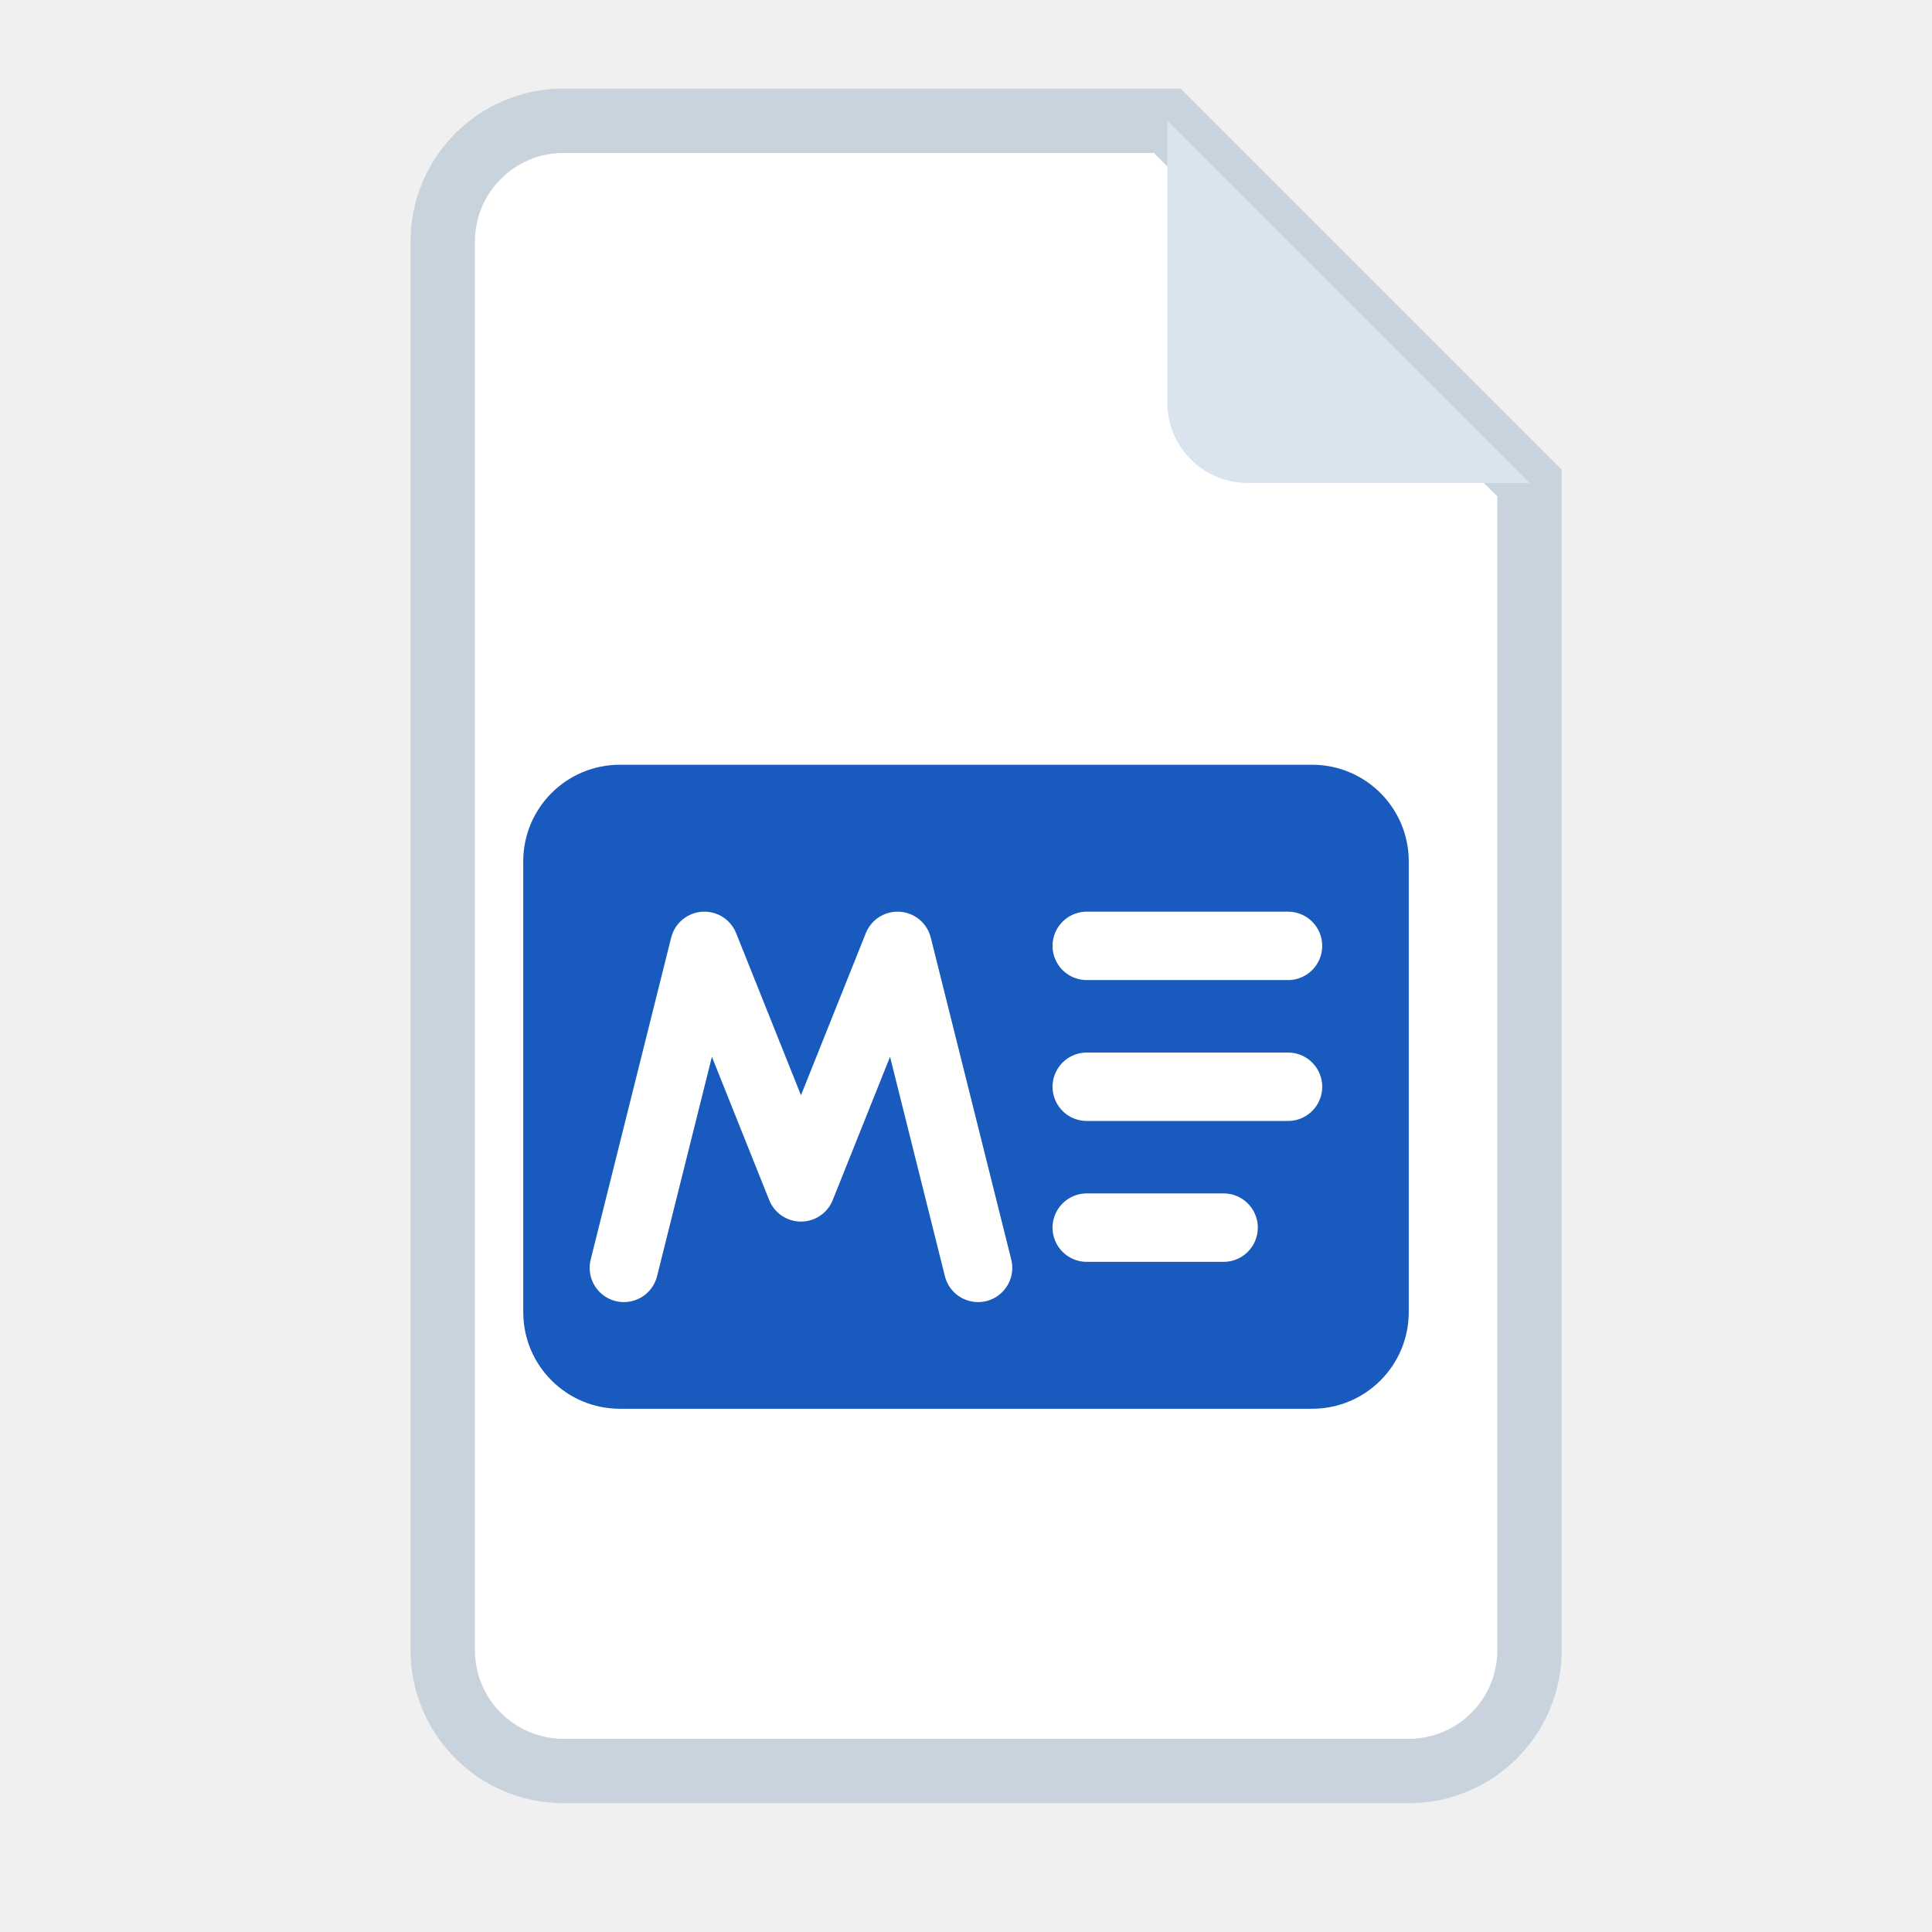
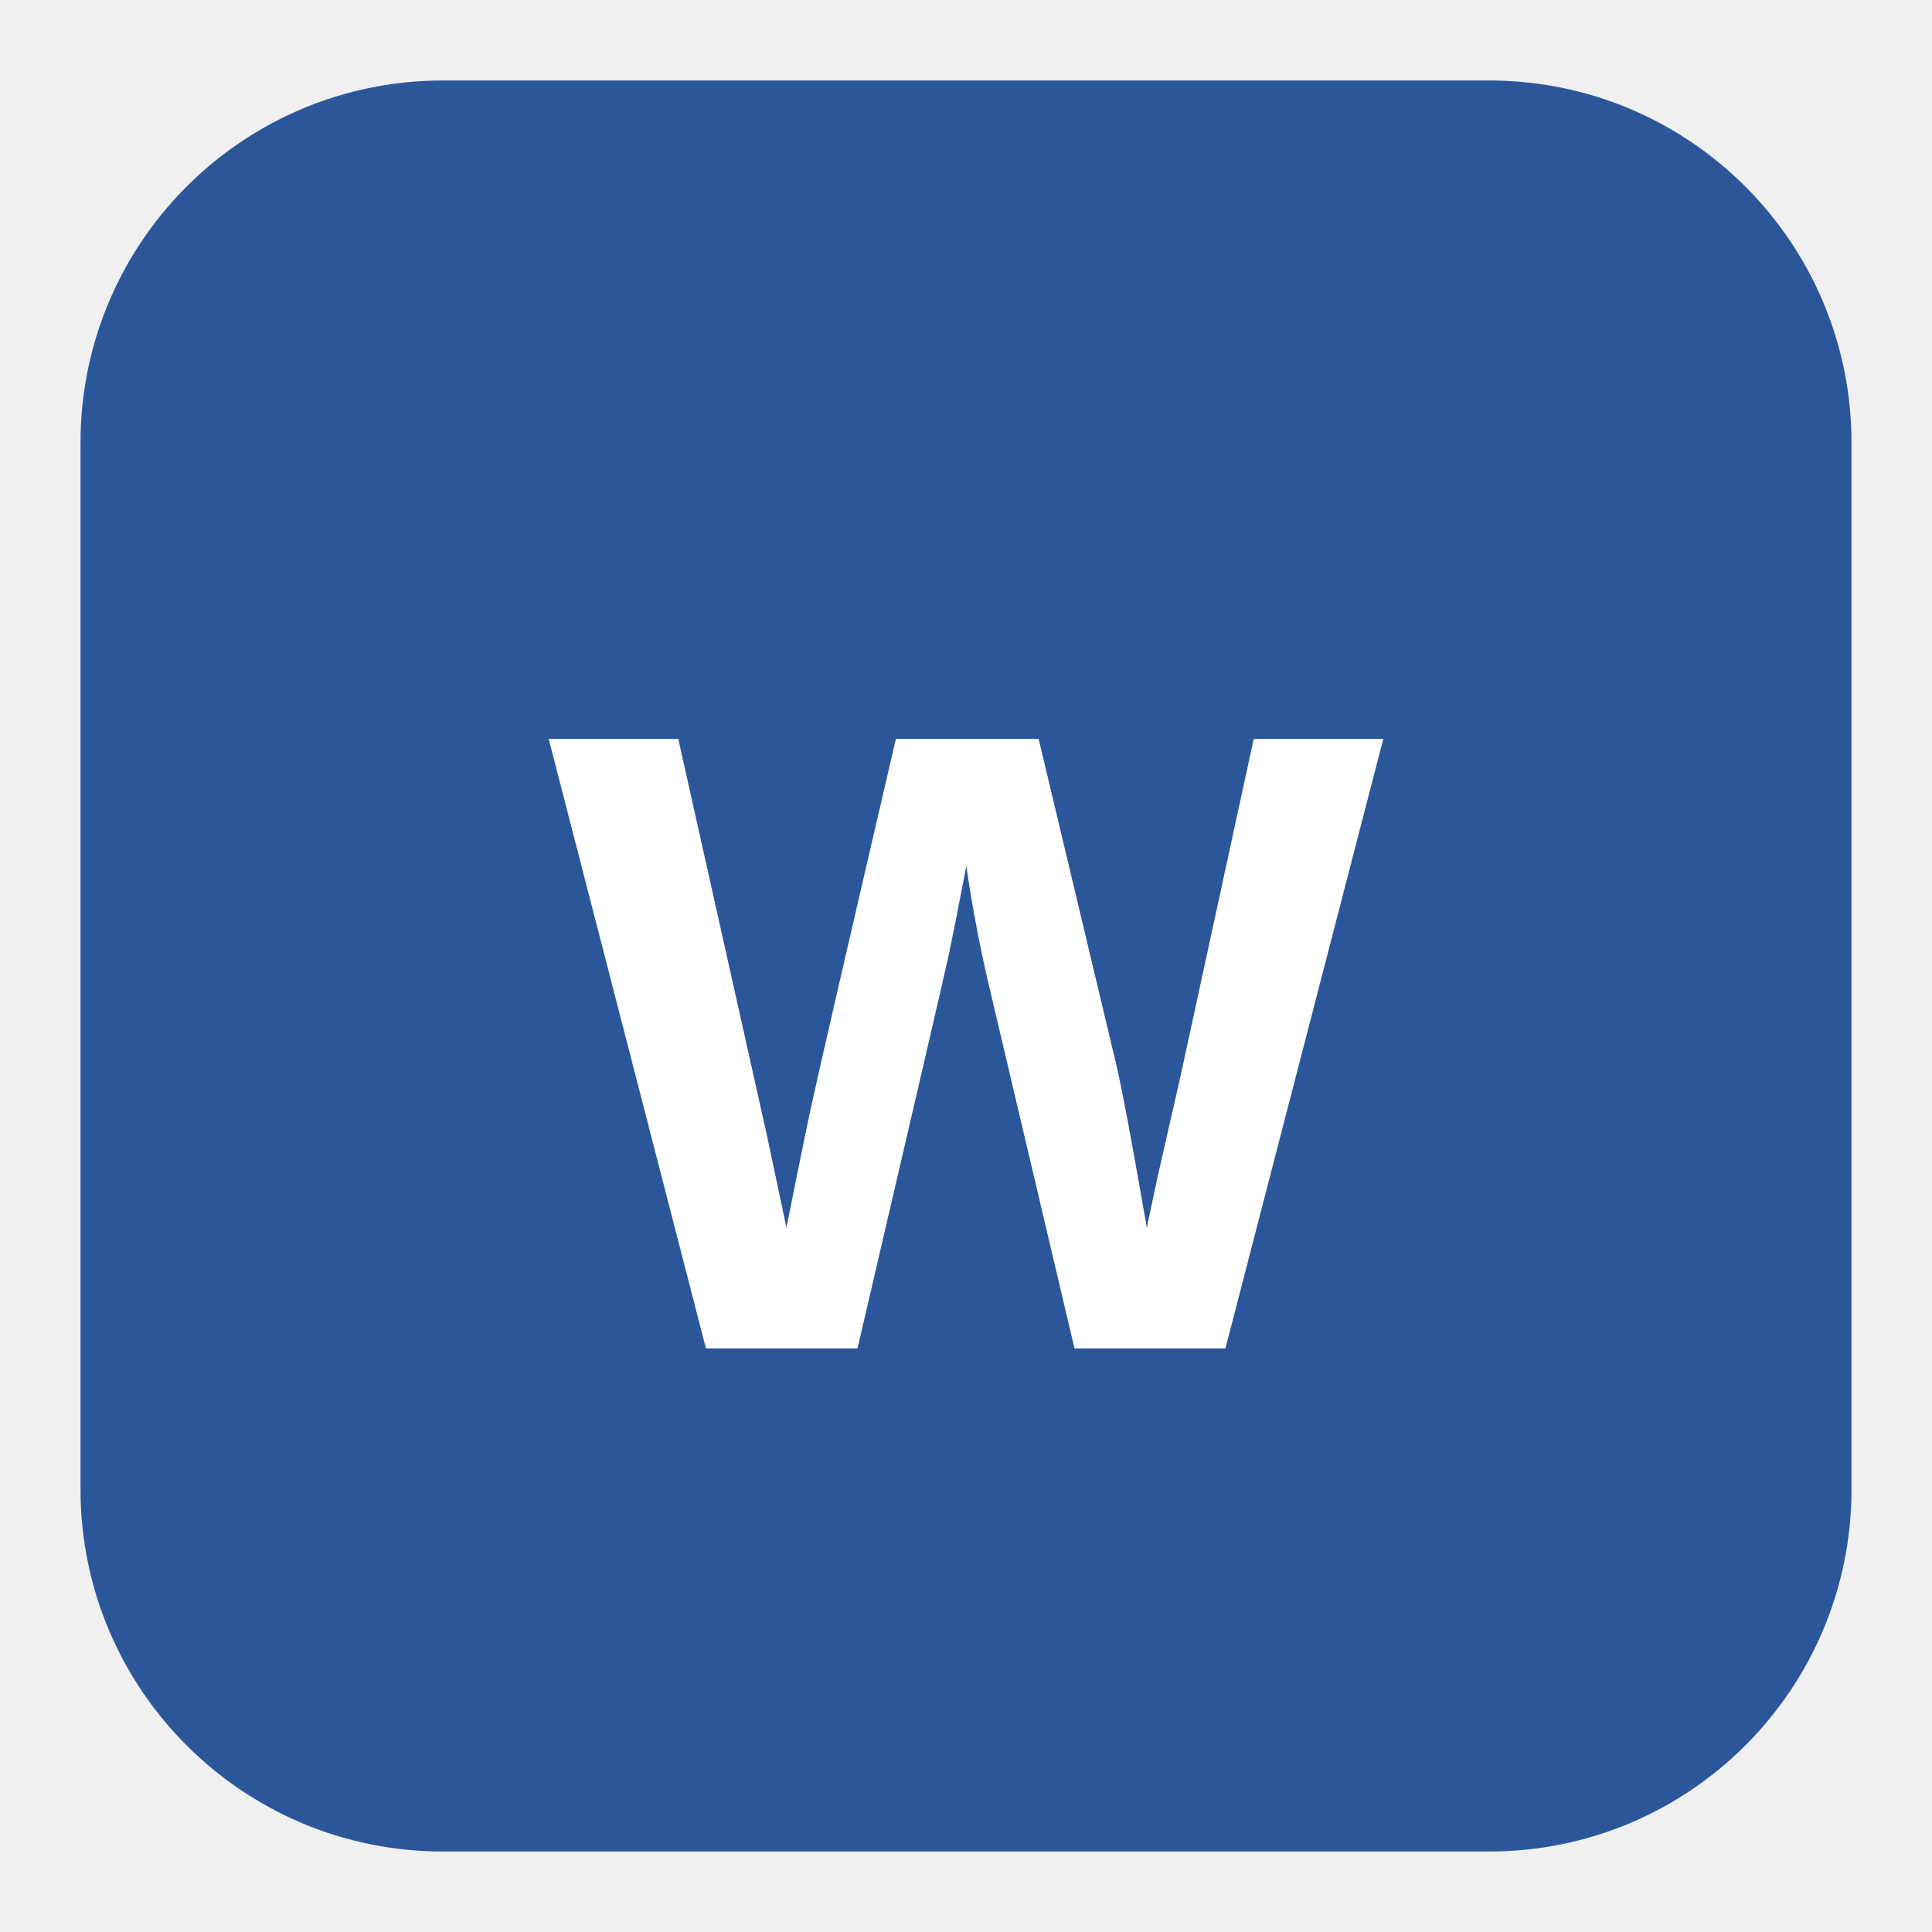
<svg xmlns="http://www.w3.org/2000/svg" viewBox="0 0 48 48">
-   <path d="M11 6a3 3 0 0 1 3-3h15l9 9v29a3 3 0 0 1-3 3H14a3 3 0 0 1-3-3z" fill="#fff" stroke="#c8d3de" stroke-width="1.6" />
-   <path d="M29 3l9 9h-7a2 2 0 0 1-2-2z" fill="#d9e4ee" />
-   <rect x="13" y="19" width="22" height="16" rx="2.4" fill="#185abd" />
-   <path d="M15.5 31.5l2-8 2.4 6 2.4-6 2 8M27 23.5h5M27 27h5M27 30.5h3.4" fill="none" stroke="#fff" stroke-width="1.7" stroke-linecap="round" stroke-linejoin="round" />
+   <rect x="2" y="2" width="44" height="44" rx="9" fill="#2B579A" />
+   <text x="24" y="33.5" text-anchor="middle" font-family="Arial,sans-serif" font-size="22" font-weight="700" fill="#fff">W</text>
</svg>
